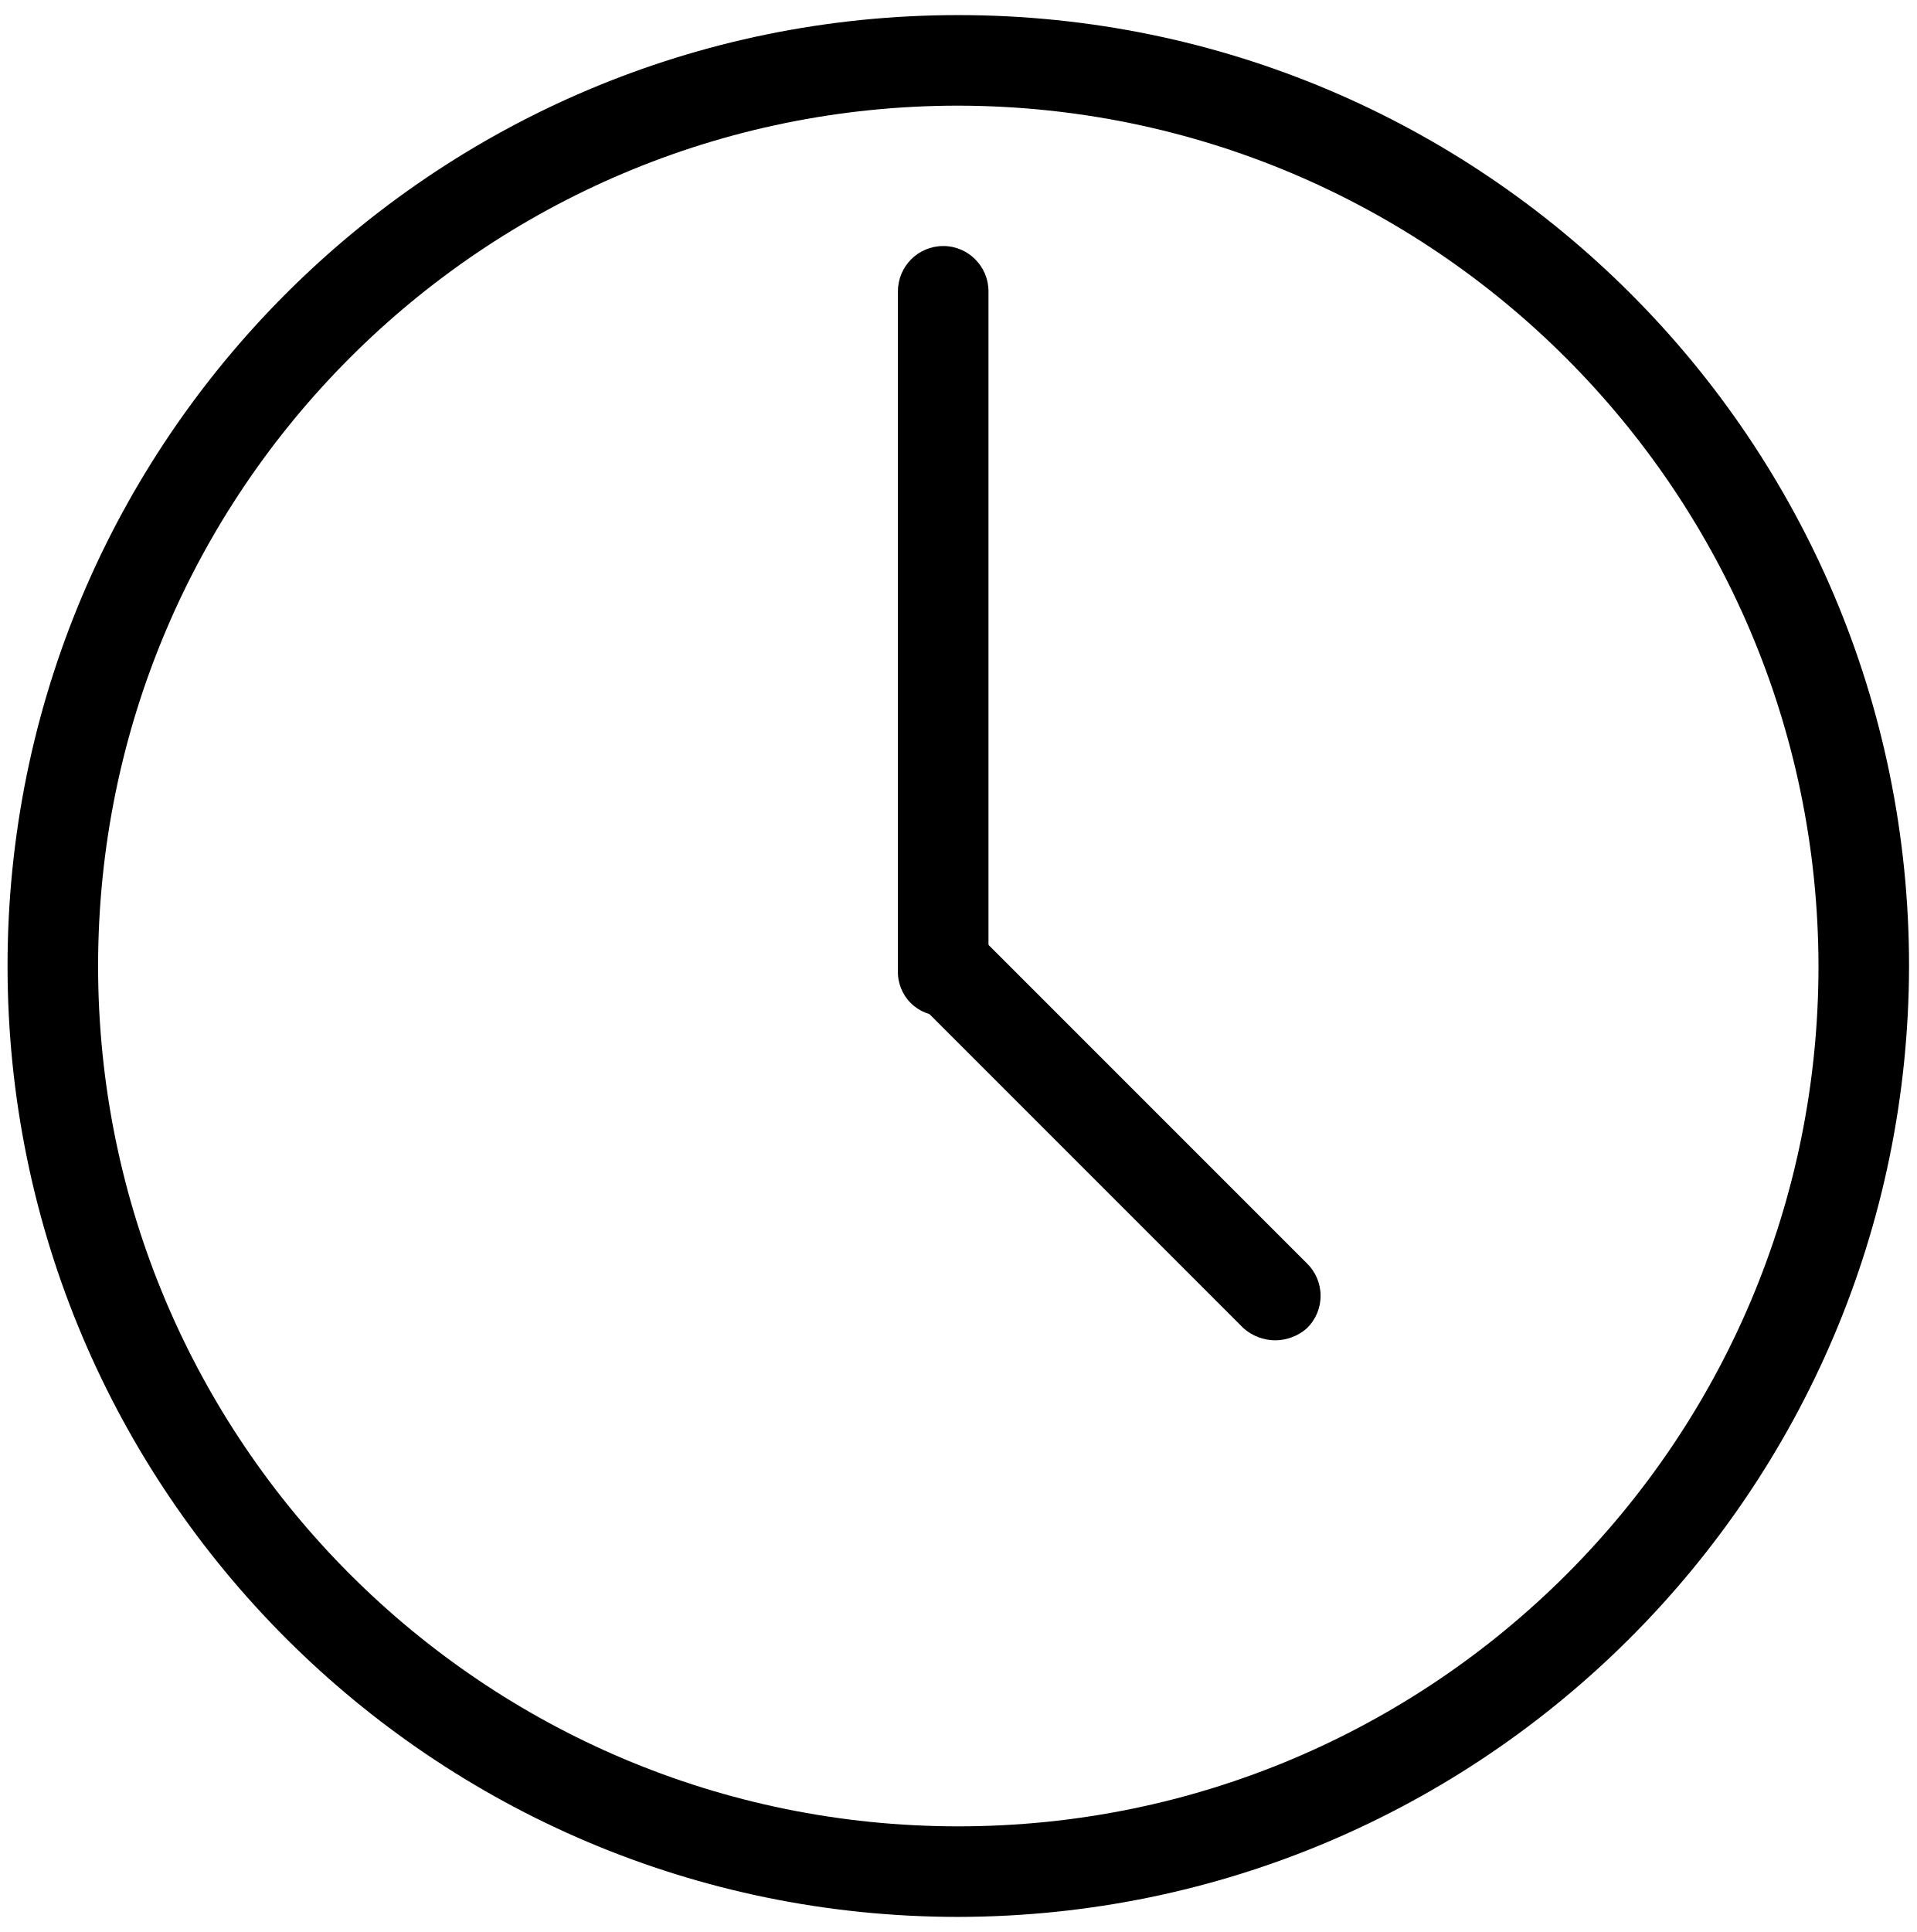
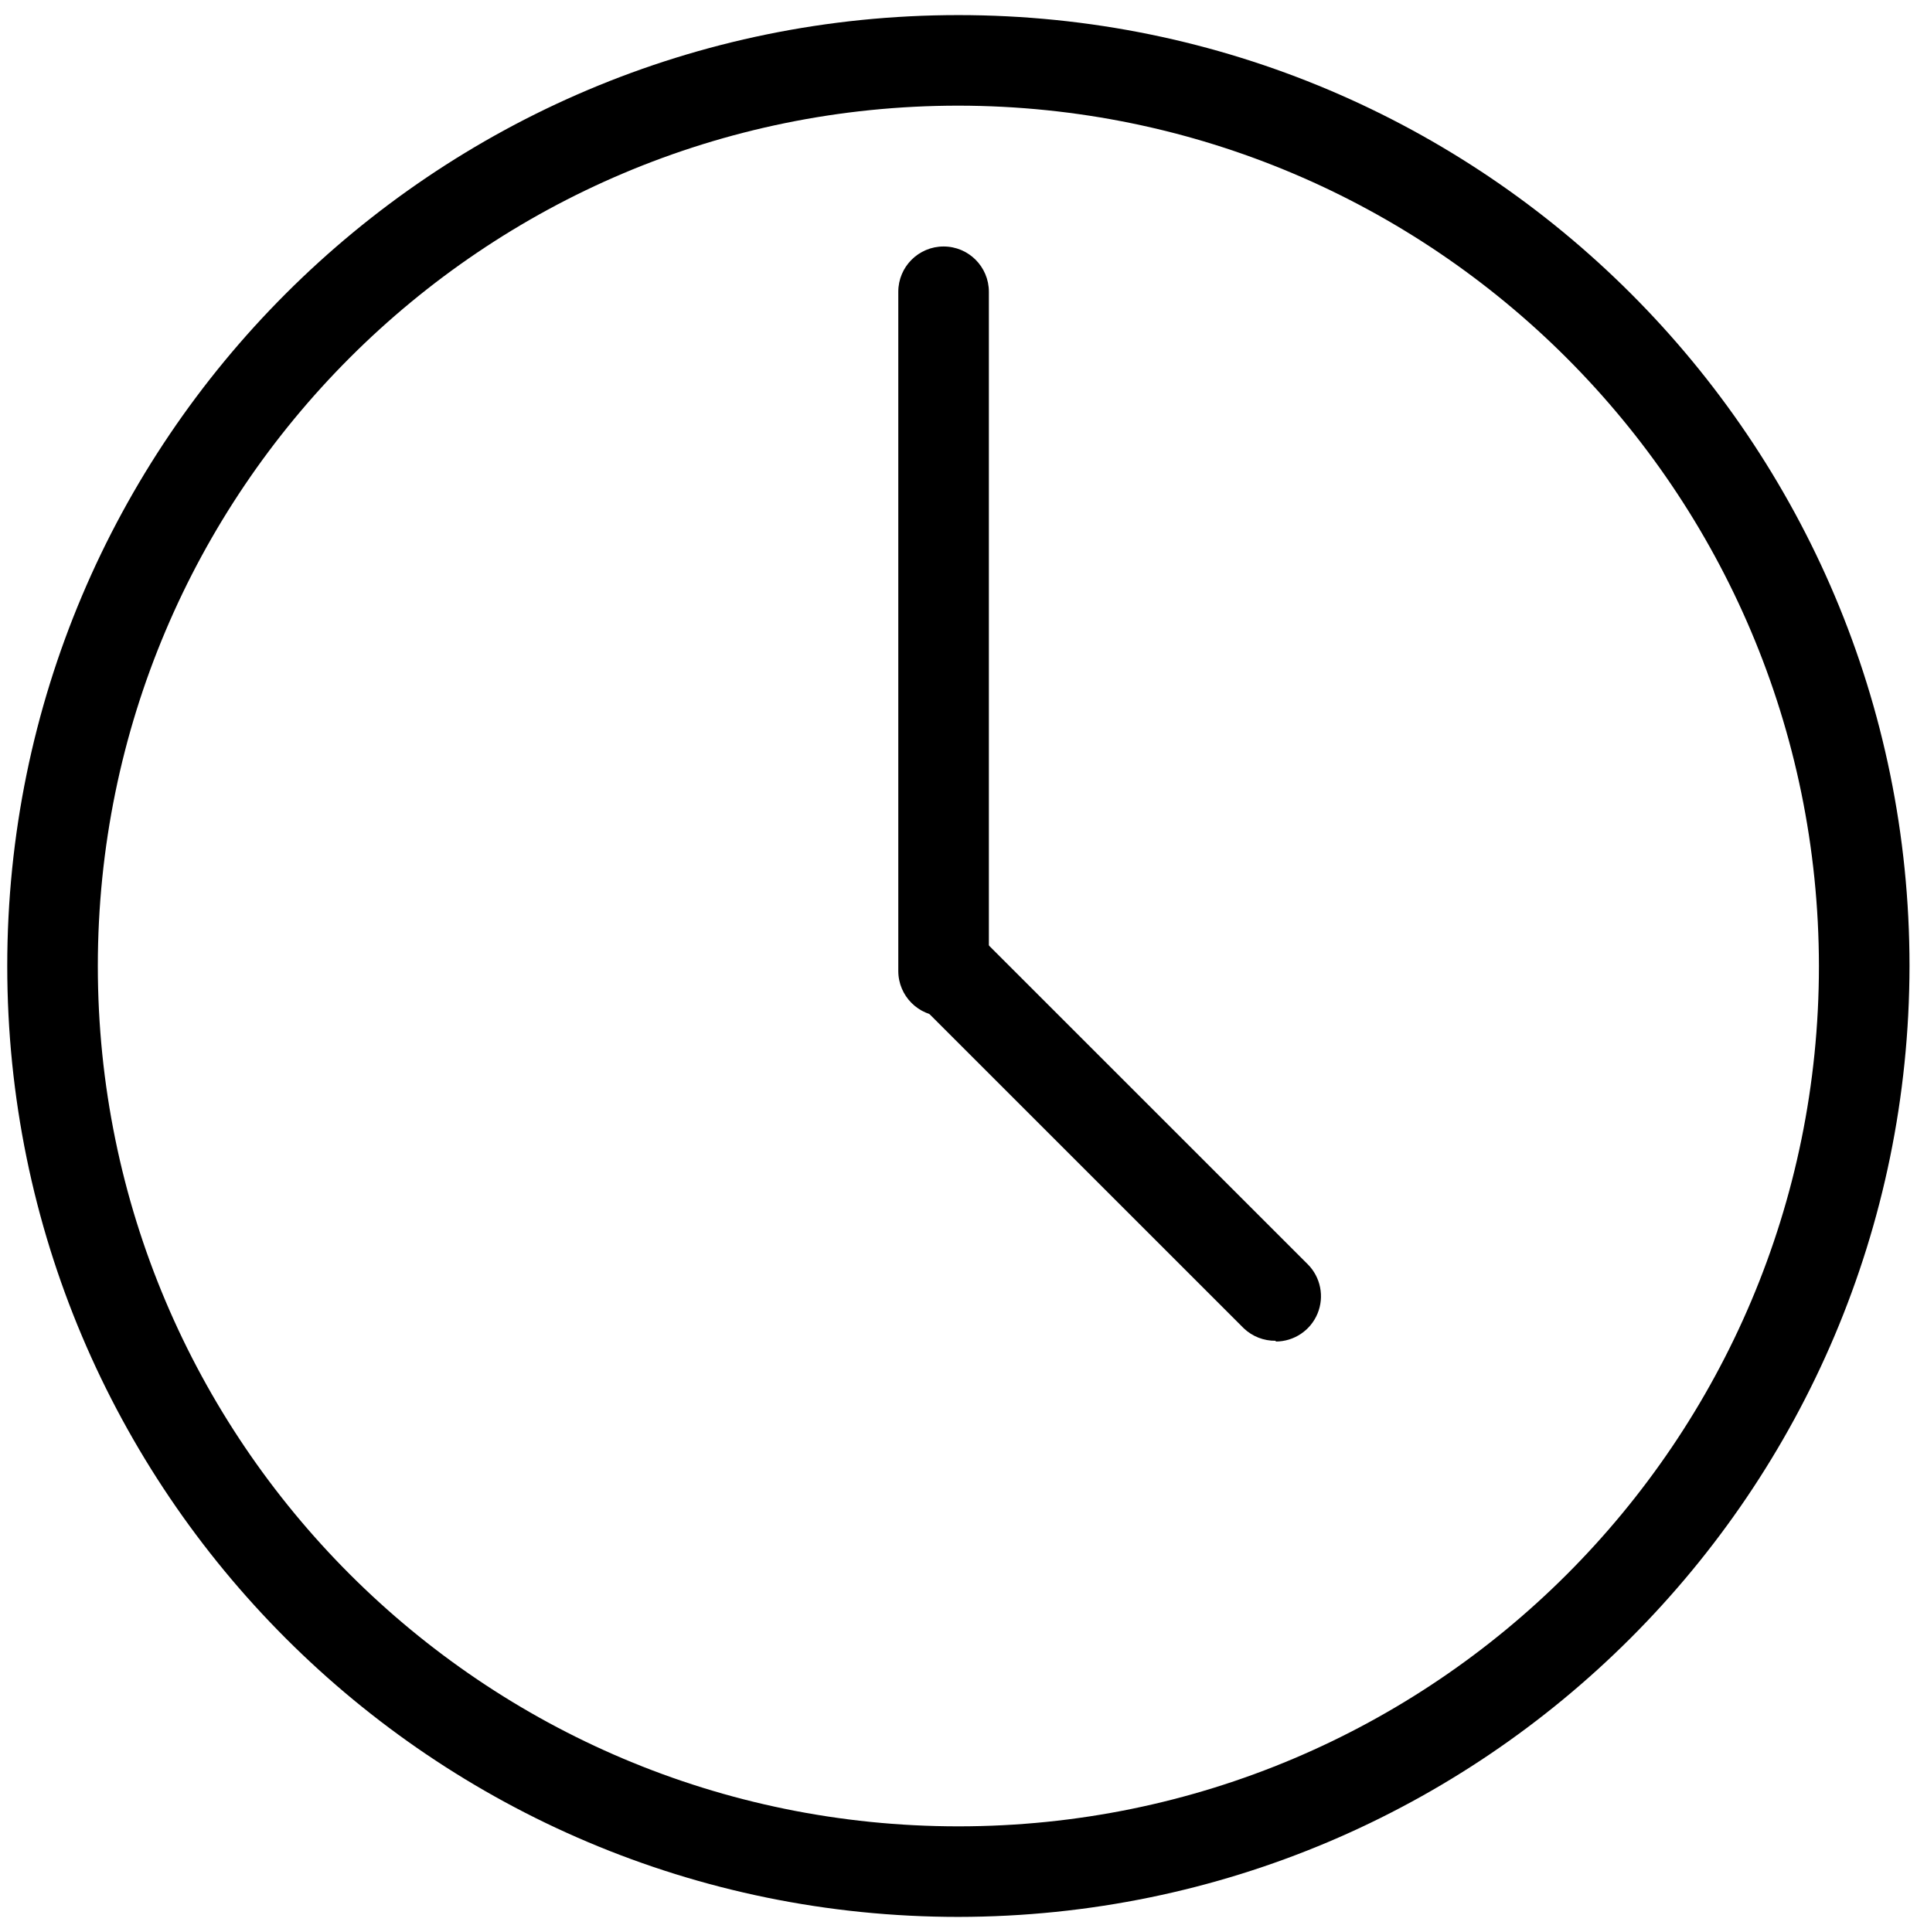
- <svg xmlns="http://www.w3.org/2000/svg" viewBox="0 0 127 128">
+ <svg xmlns="http://www.w3.org/2000/svg" viewBox="0 0 126.97 128">
  <g id="time">
-     <g>
-       <path d="M63.5,127a63,63,0,1,1,63-63A63.1,63.1,0,0,1,63.5,127Zm0-120a57,57,0,1,0,57,57A57.1,57.1,0,0,0,63.5,7Z" />
-       <path d="M62.5,67.3a2.9,2.9,0,0,1-3-3v-45a3,3,0,1,1,6,0v45A2.9,2.9,0,0,1,62.5,67.3Z" />
-       <path d="M84.5,88.8a3.2,3.2,0,0,1-2.1-.8L60.9,66.5a3,3,0,0,1,0-4.3,2.9,2.9,0,0,1,4.2,0L86.6,83.7a3,3,0,0,1,0,4.3A3.2,3.2,0,0,1,84.5,88.8Z" />
-     </g>
+     <path d="M63.48,127a63,63,0,1,1,63-63A63.07,63.07,0,0,1,63.48,127Zm0-120a57,57,0,1,0,57,57A57.06,57.06,0,0,0,63.48,7Z" />
+     <path d="M62.5,67.33a3,3,0,0,1-3-3v-45a3,3,0,0,1,6,0v45A3,3,0,0,1,62.5,67.33Z" />
+     <path d="M84.5,88.83A3,3,0,0,1,82.38,88l-21.5-21.5a3,3,0,1,1,4.24-4.24l21.5,21.5a3,3,0,0,1-2.12,5.12Z" />
  </g>
</svg>
